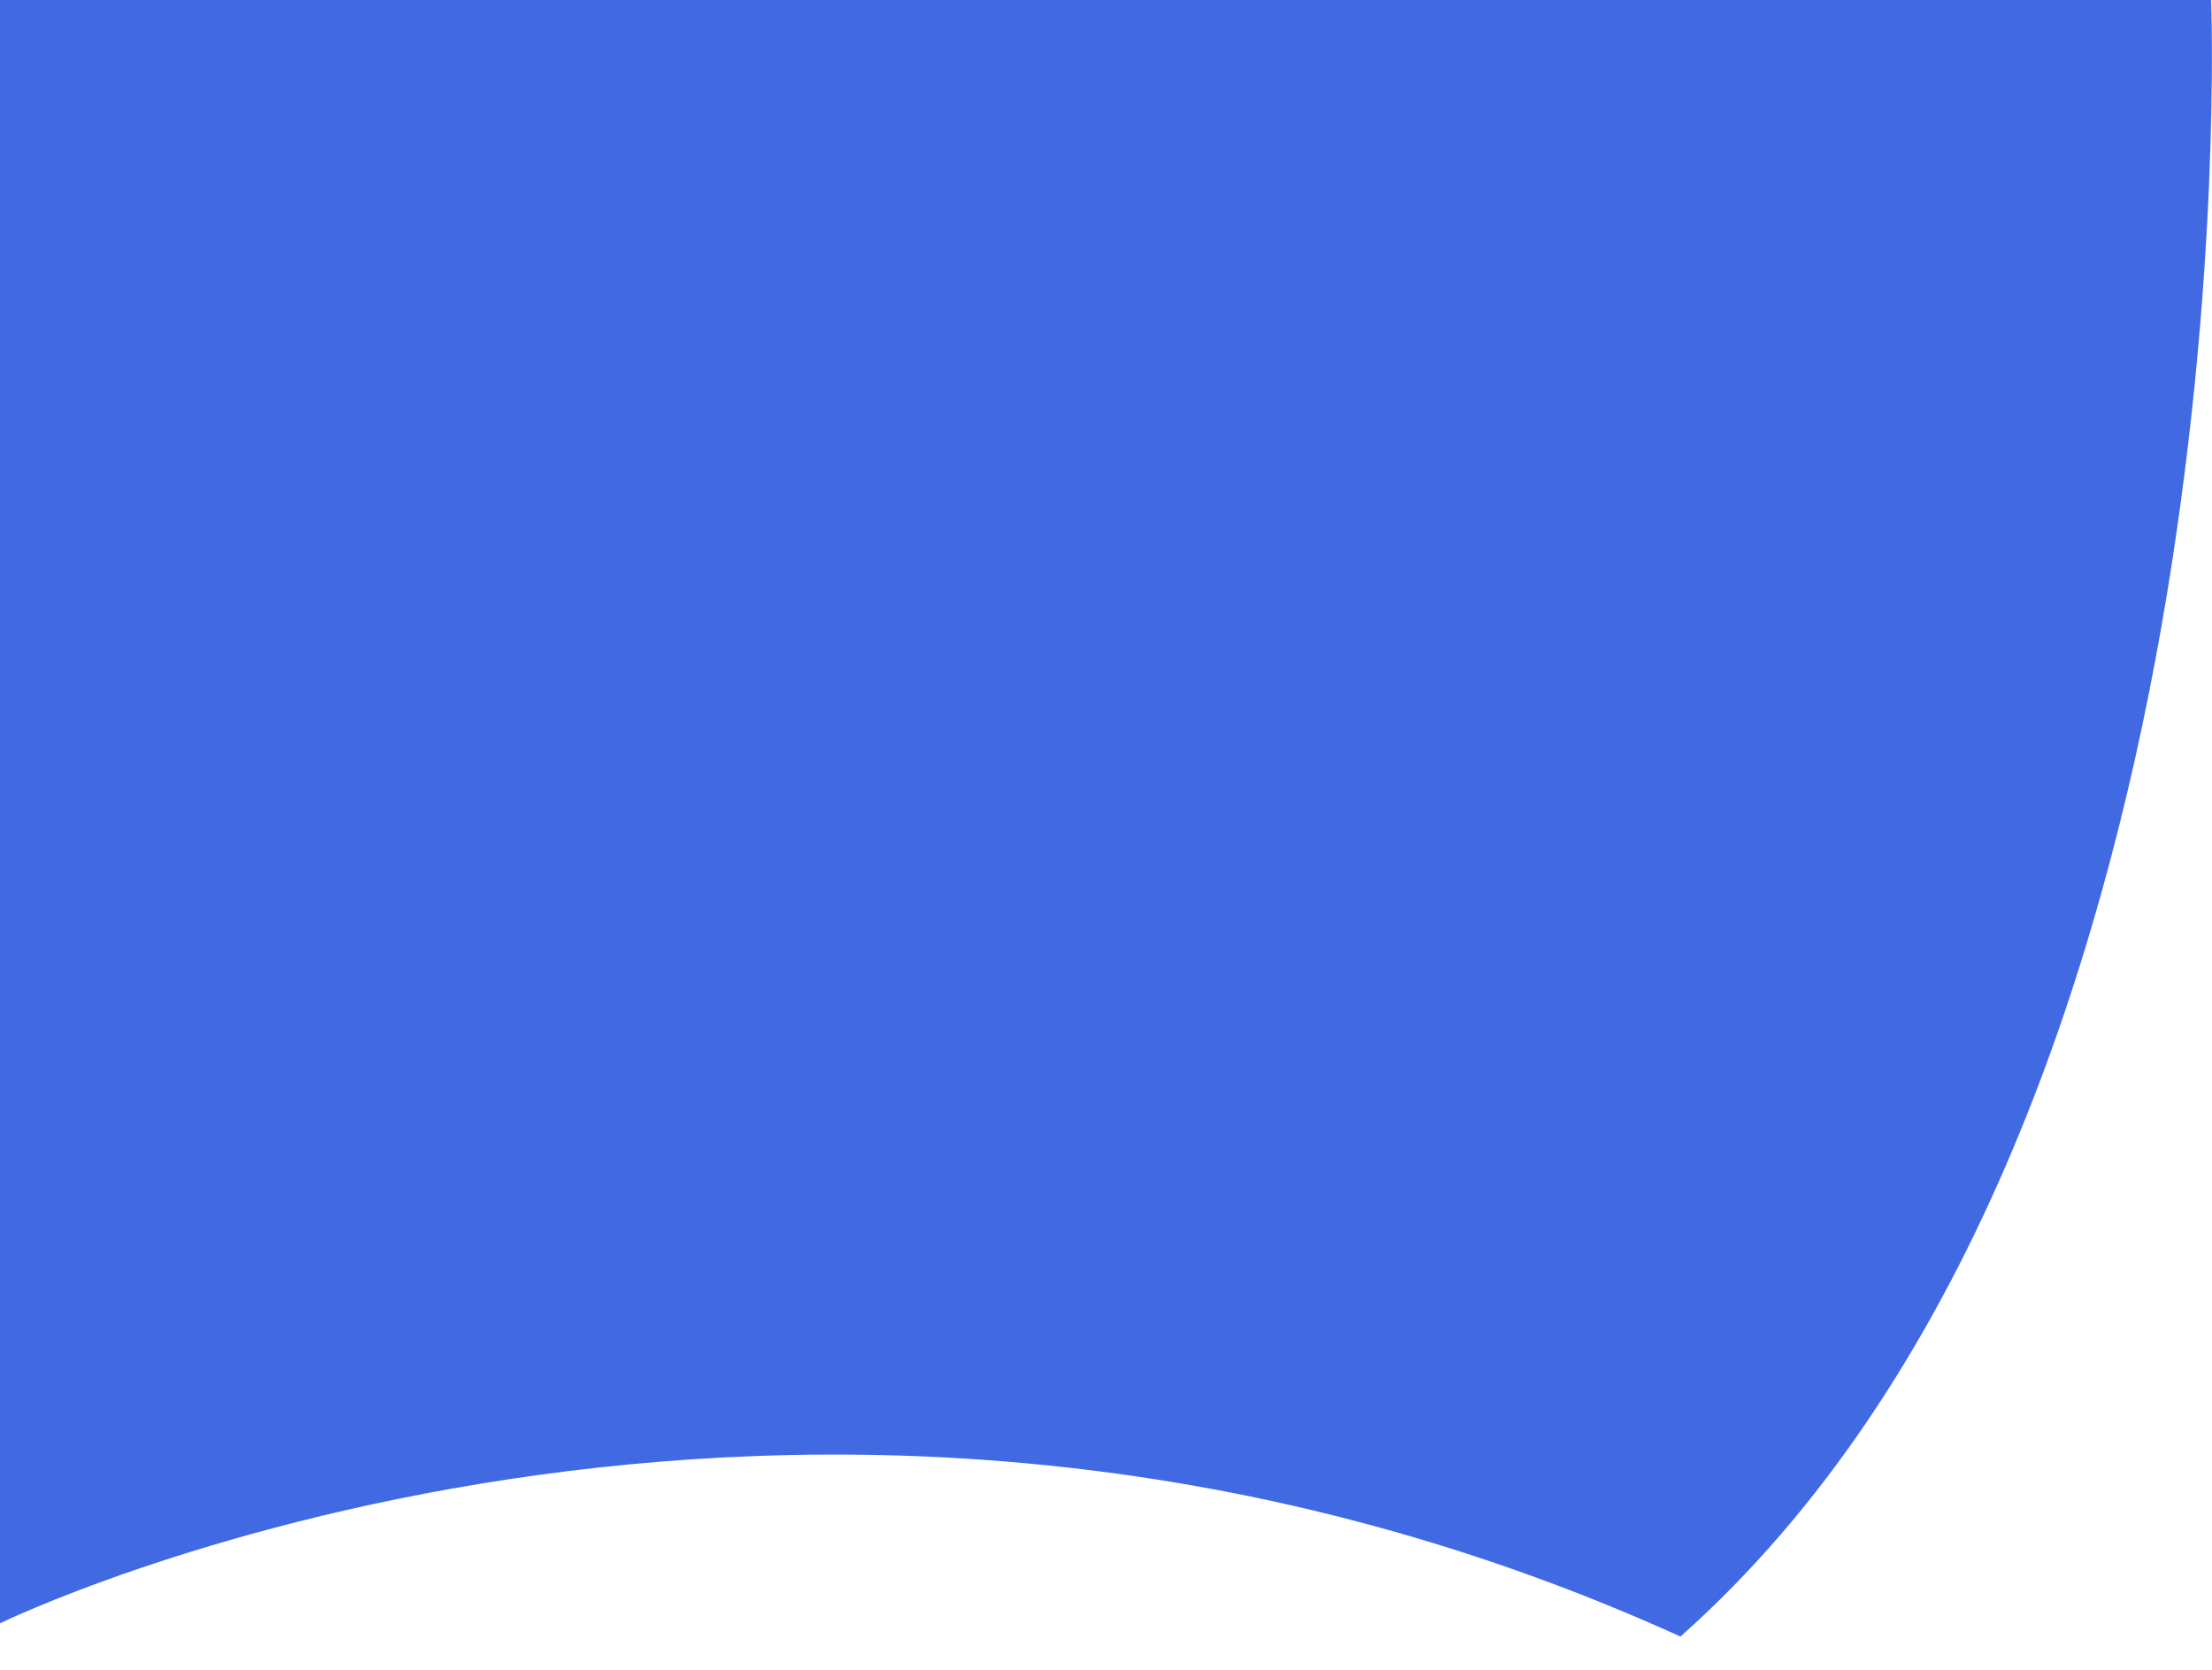
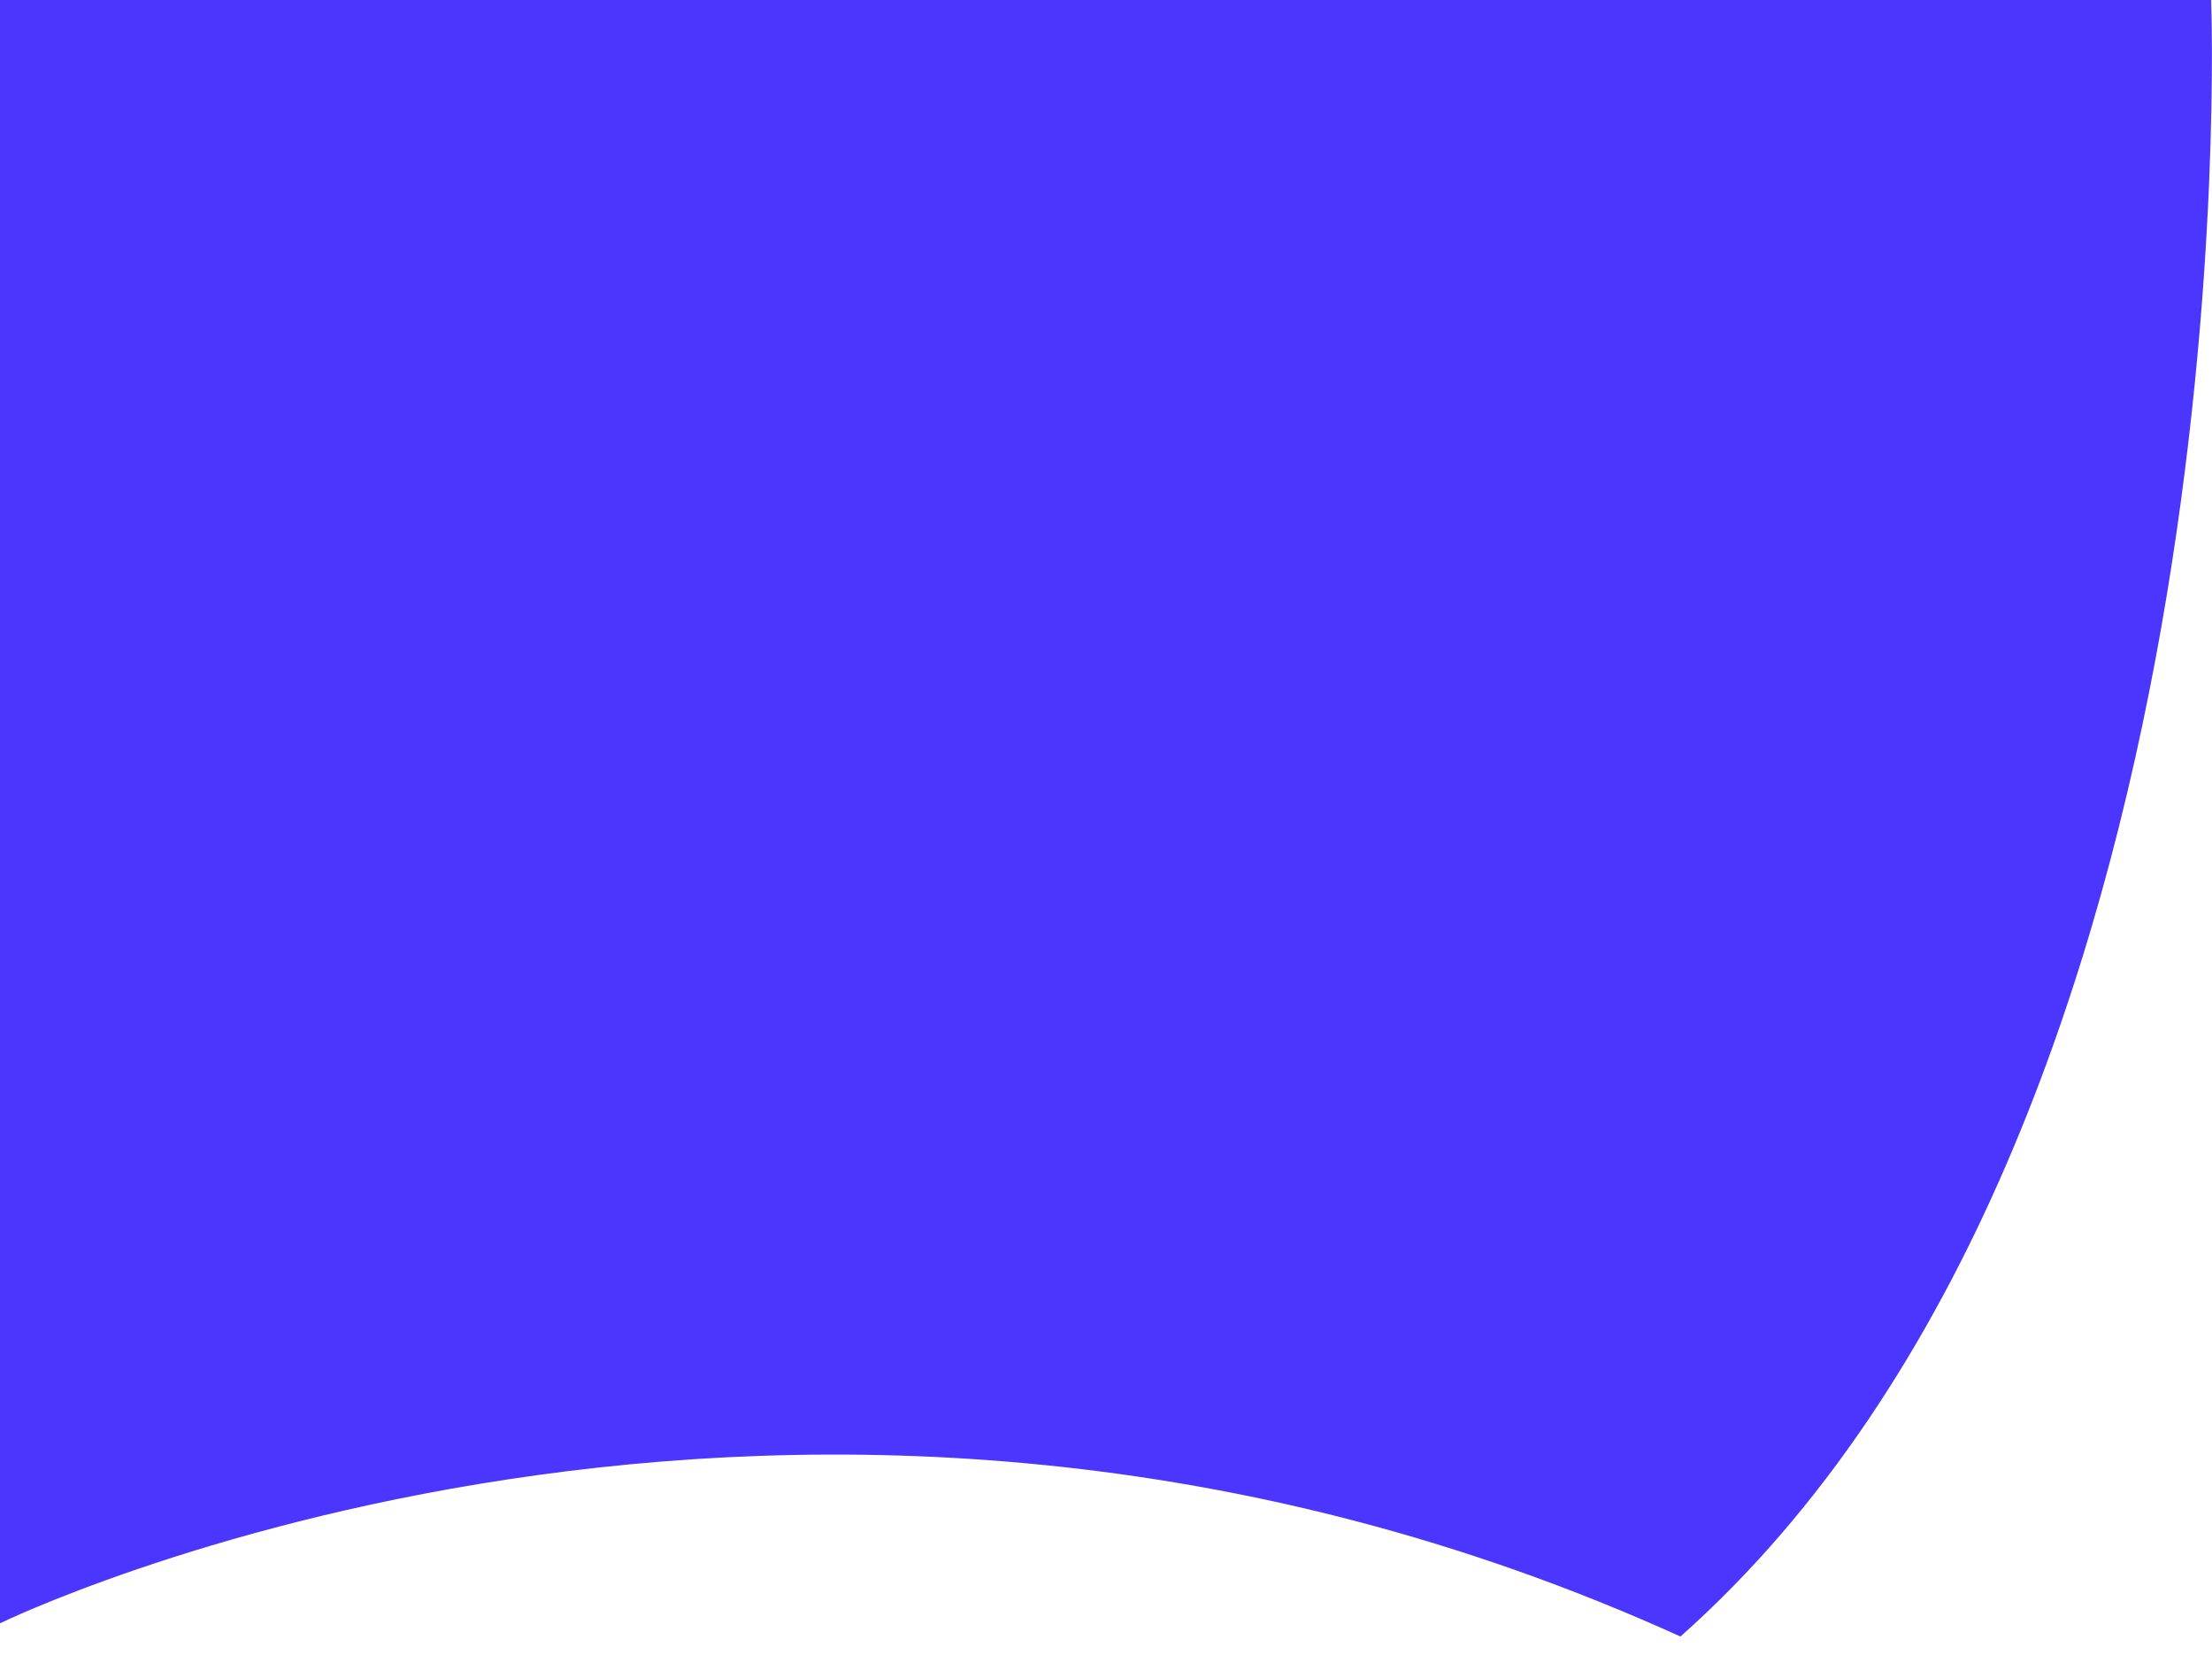
<svg xmlns="http://www.w3.org/2000/svg" version="1.1" id="Layer_1" x="0px" y="0px" viewBox="0 0 180.73 136.41" style="enable-background:new 0 0 180.73 136.41;" xml:space="preserve">
  <style type="text/css">
-         .st0{fill:#4169e1;}
+         .st0{fill:#4a36ff;}
    </style>
  <path class="st0" d="M137.3,133.68C64.97,100.88,0,132.6,0,132.6V0h180.66C180.66,0,184.27,91.98,137.3,133.68z" />
</svg>
